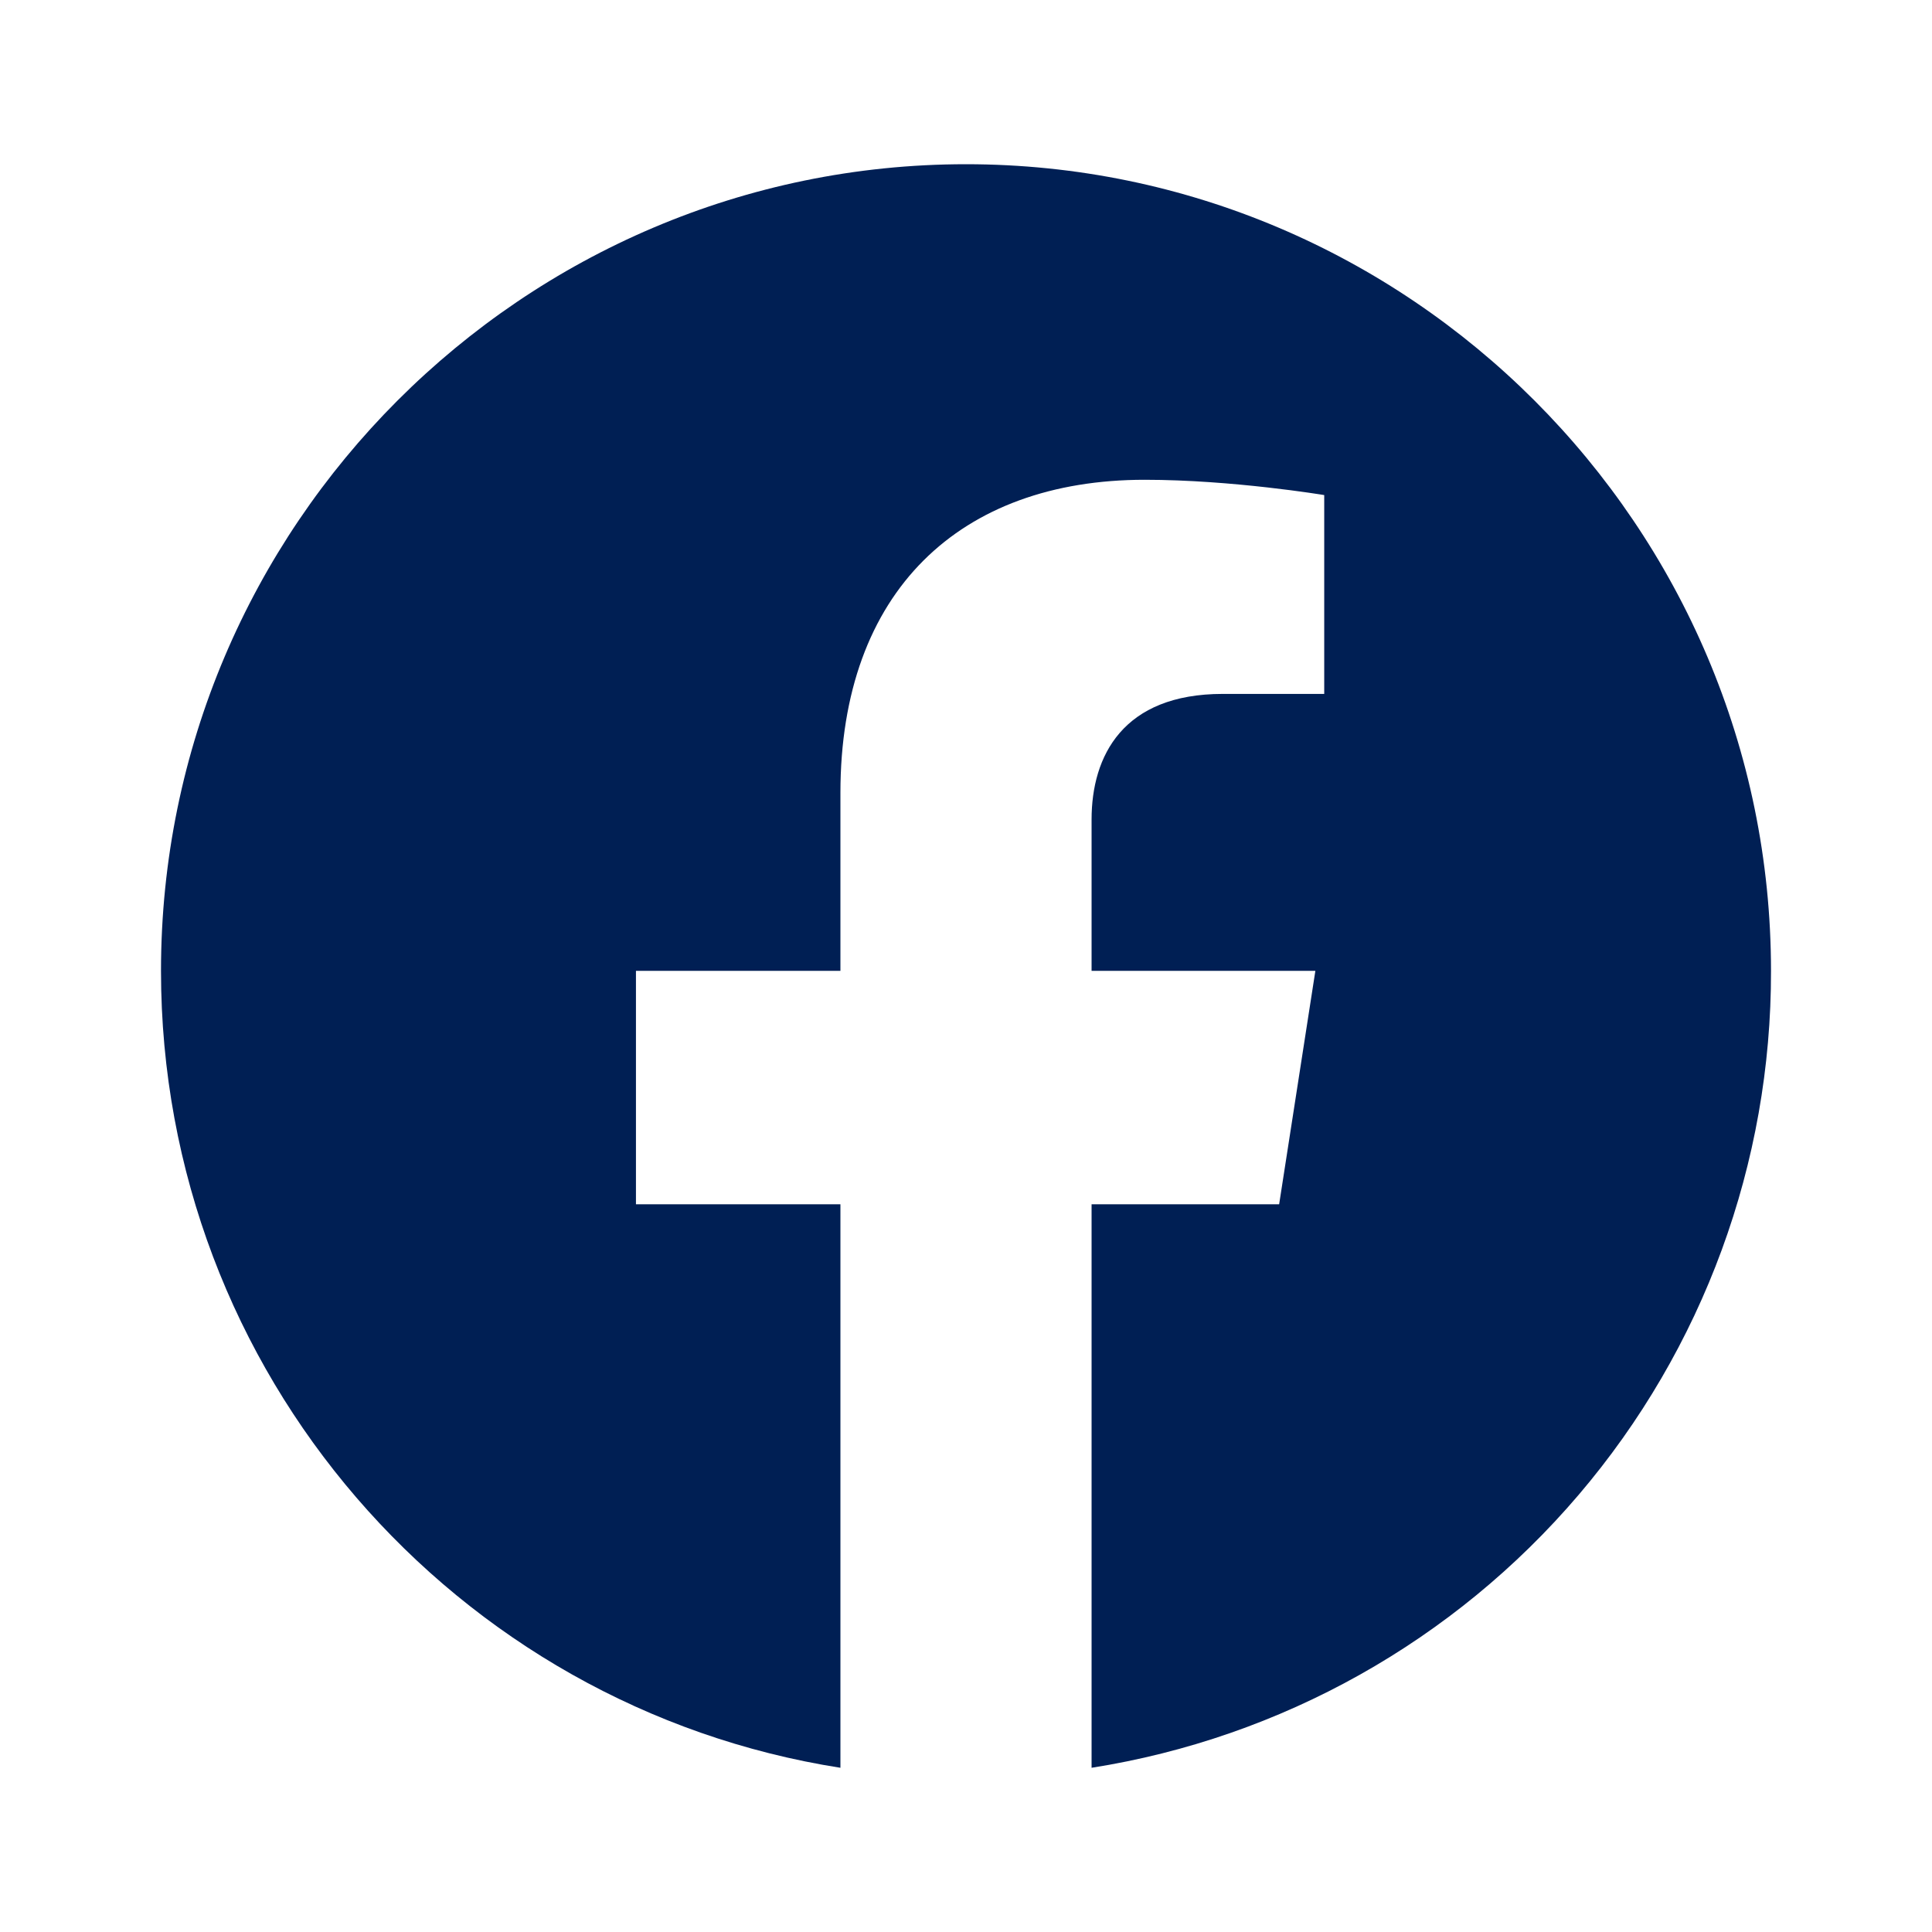
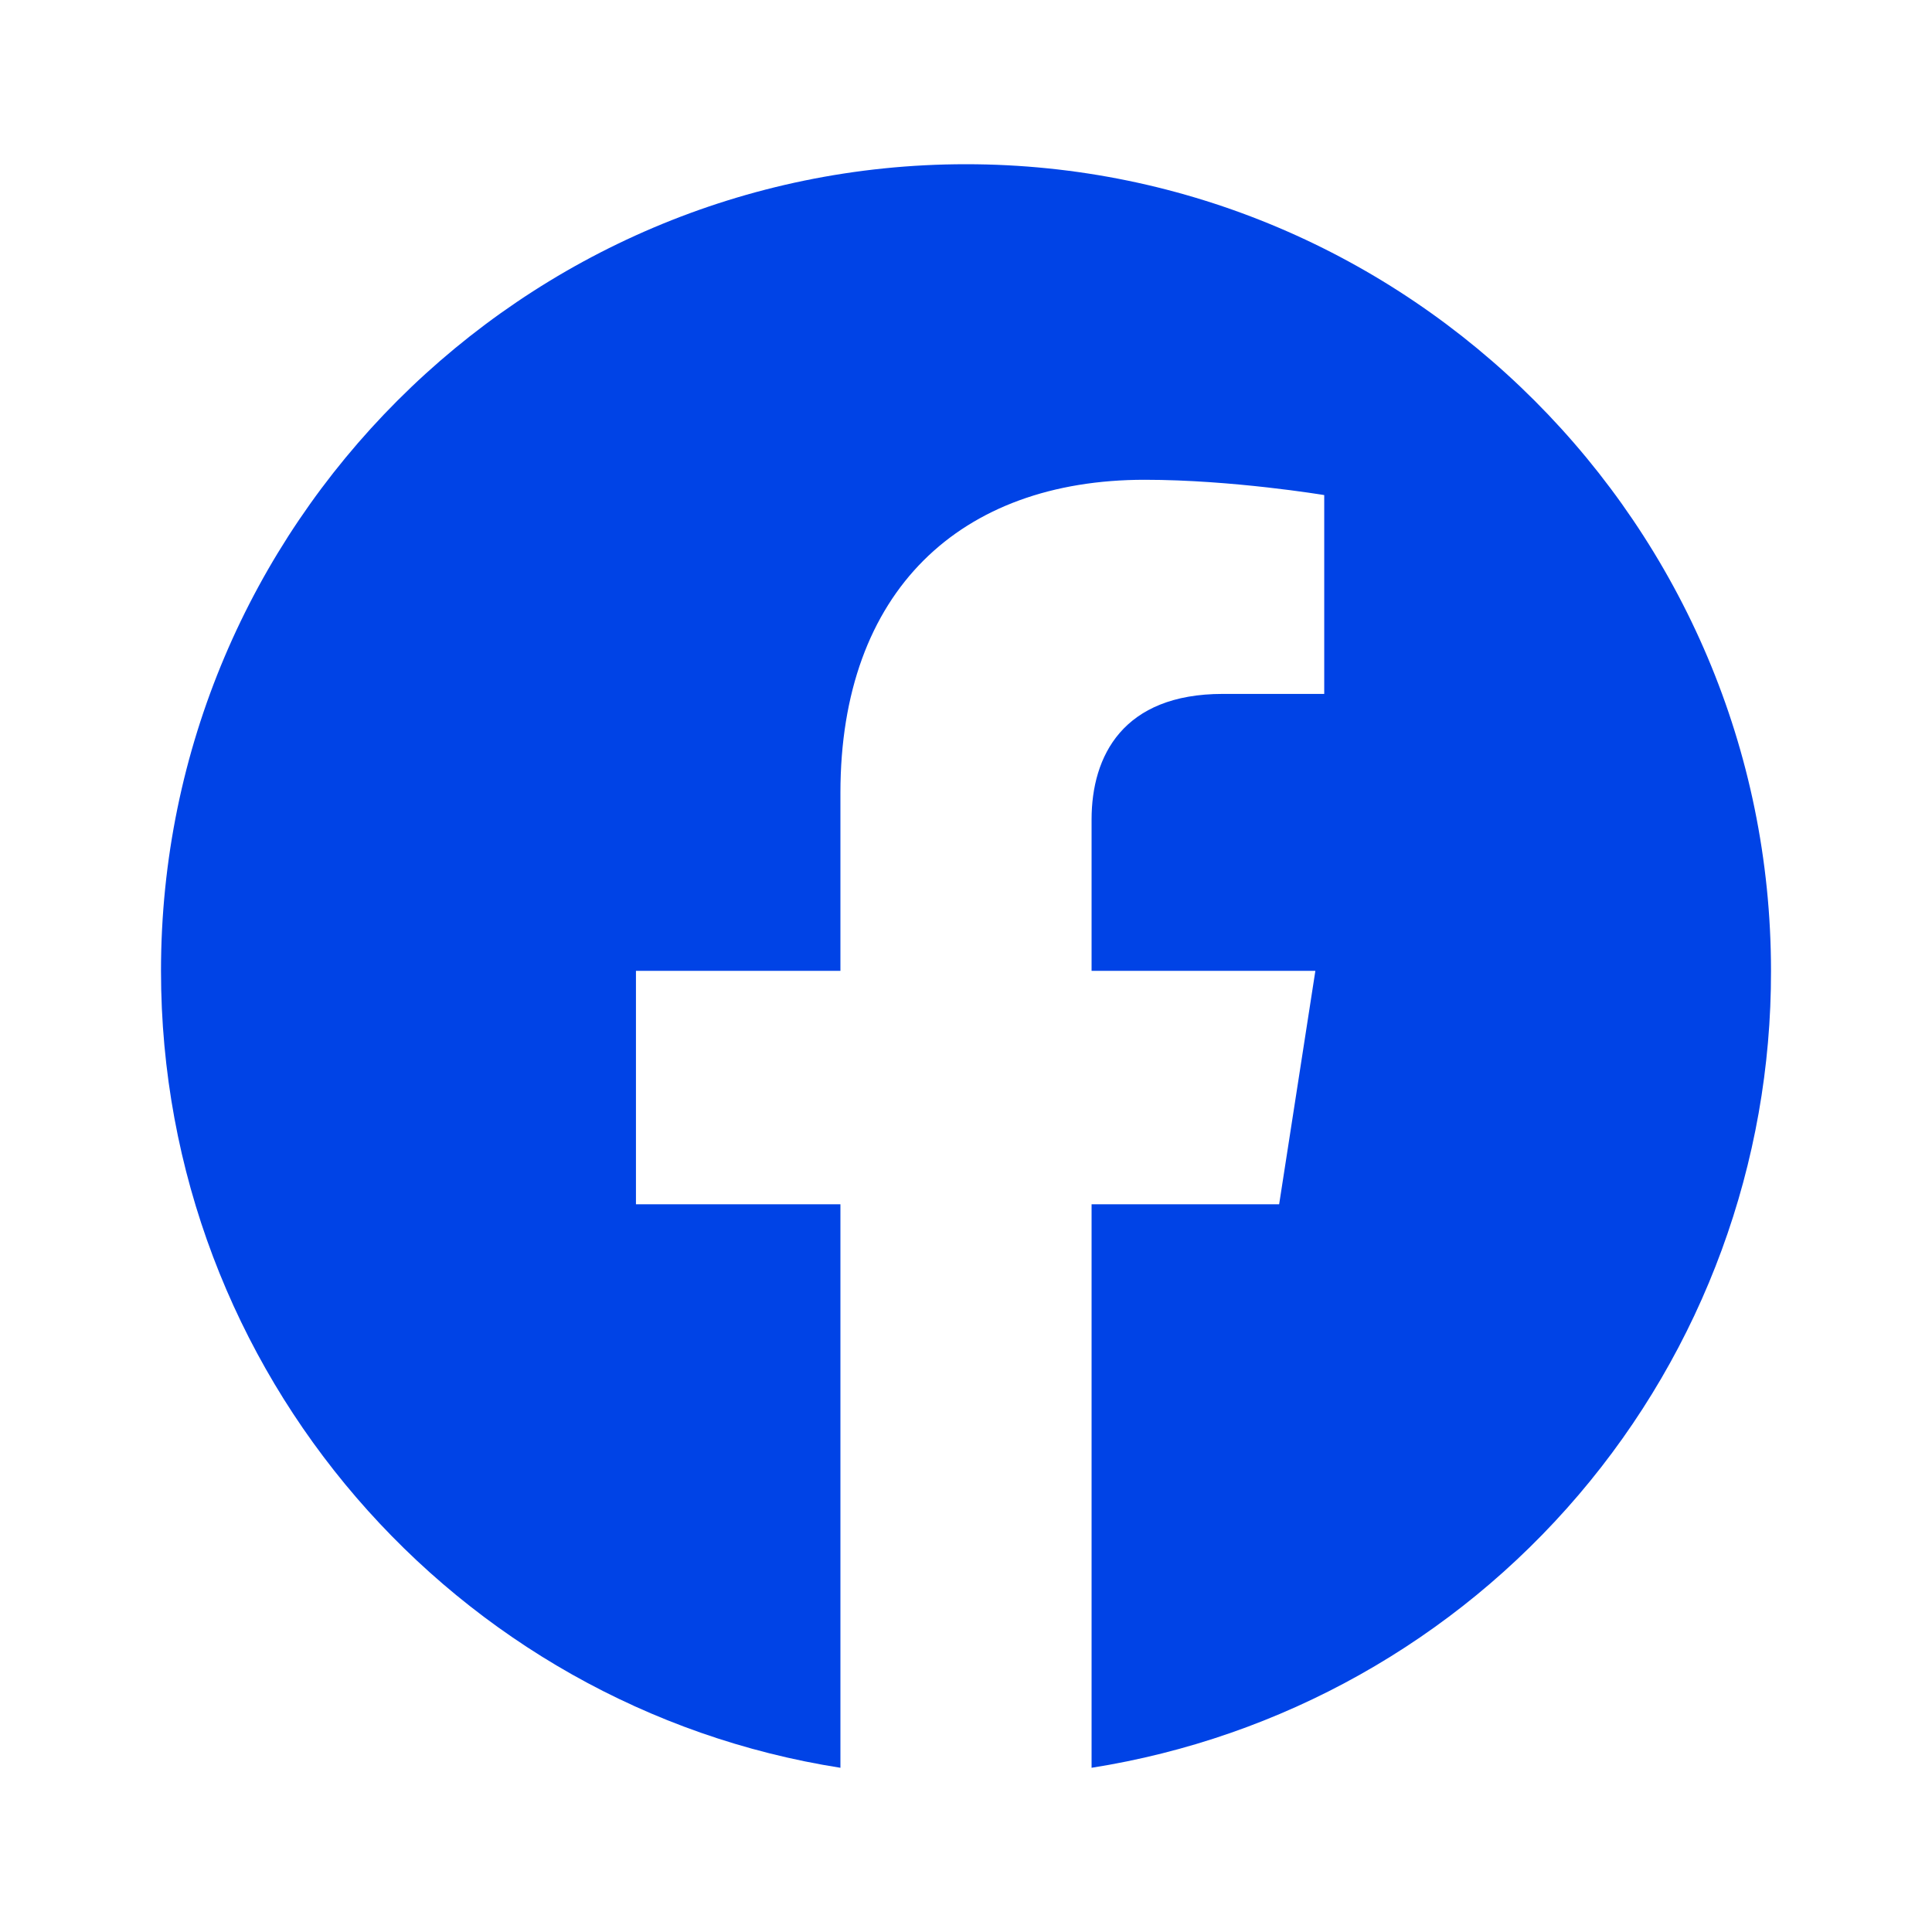
- <svg xmlns="http://www.w3.org/2000/svg" fill="#001f54" viewBox="0 0 24 24">
+ <svg xmlns="http://www.w3.org/2000/svg" fill="#0043e6" viewBox="0 0 24 24">
  <g id="SVGRepo_bgCarrier" stroke-width="0" />
  <g id="SVGRepo_tracerCarrier" stroke-linecap="round" stroke-linejoin="round" />
  <g id="SVGRepo_iconCarrier">
    <path d="M12 2.04C6.5 2.04 2 6.53 2 12.06C2 17.06 5.66 21.21 10.44 21.96V14.96H7.9V12.06H10.44V9.85C10.44 7.34 11.93 5.96 14.22 5.96C15.31 5.96 16.45 6.15 16.45 6.15V8.62H15.19C13.95 8.62 13.56 9.39 13.56 10.18V12.06H16.34L15.89 14.96H13.56V21.96C15.916 21.588 18.062 20.386 19.61 18.57C21.158 16.755 22.005 14.446 22 12.06C22 6.53 17.5 2.04 12 2.04Z" />
  </g>
</svg>
